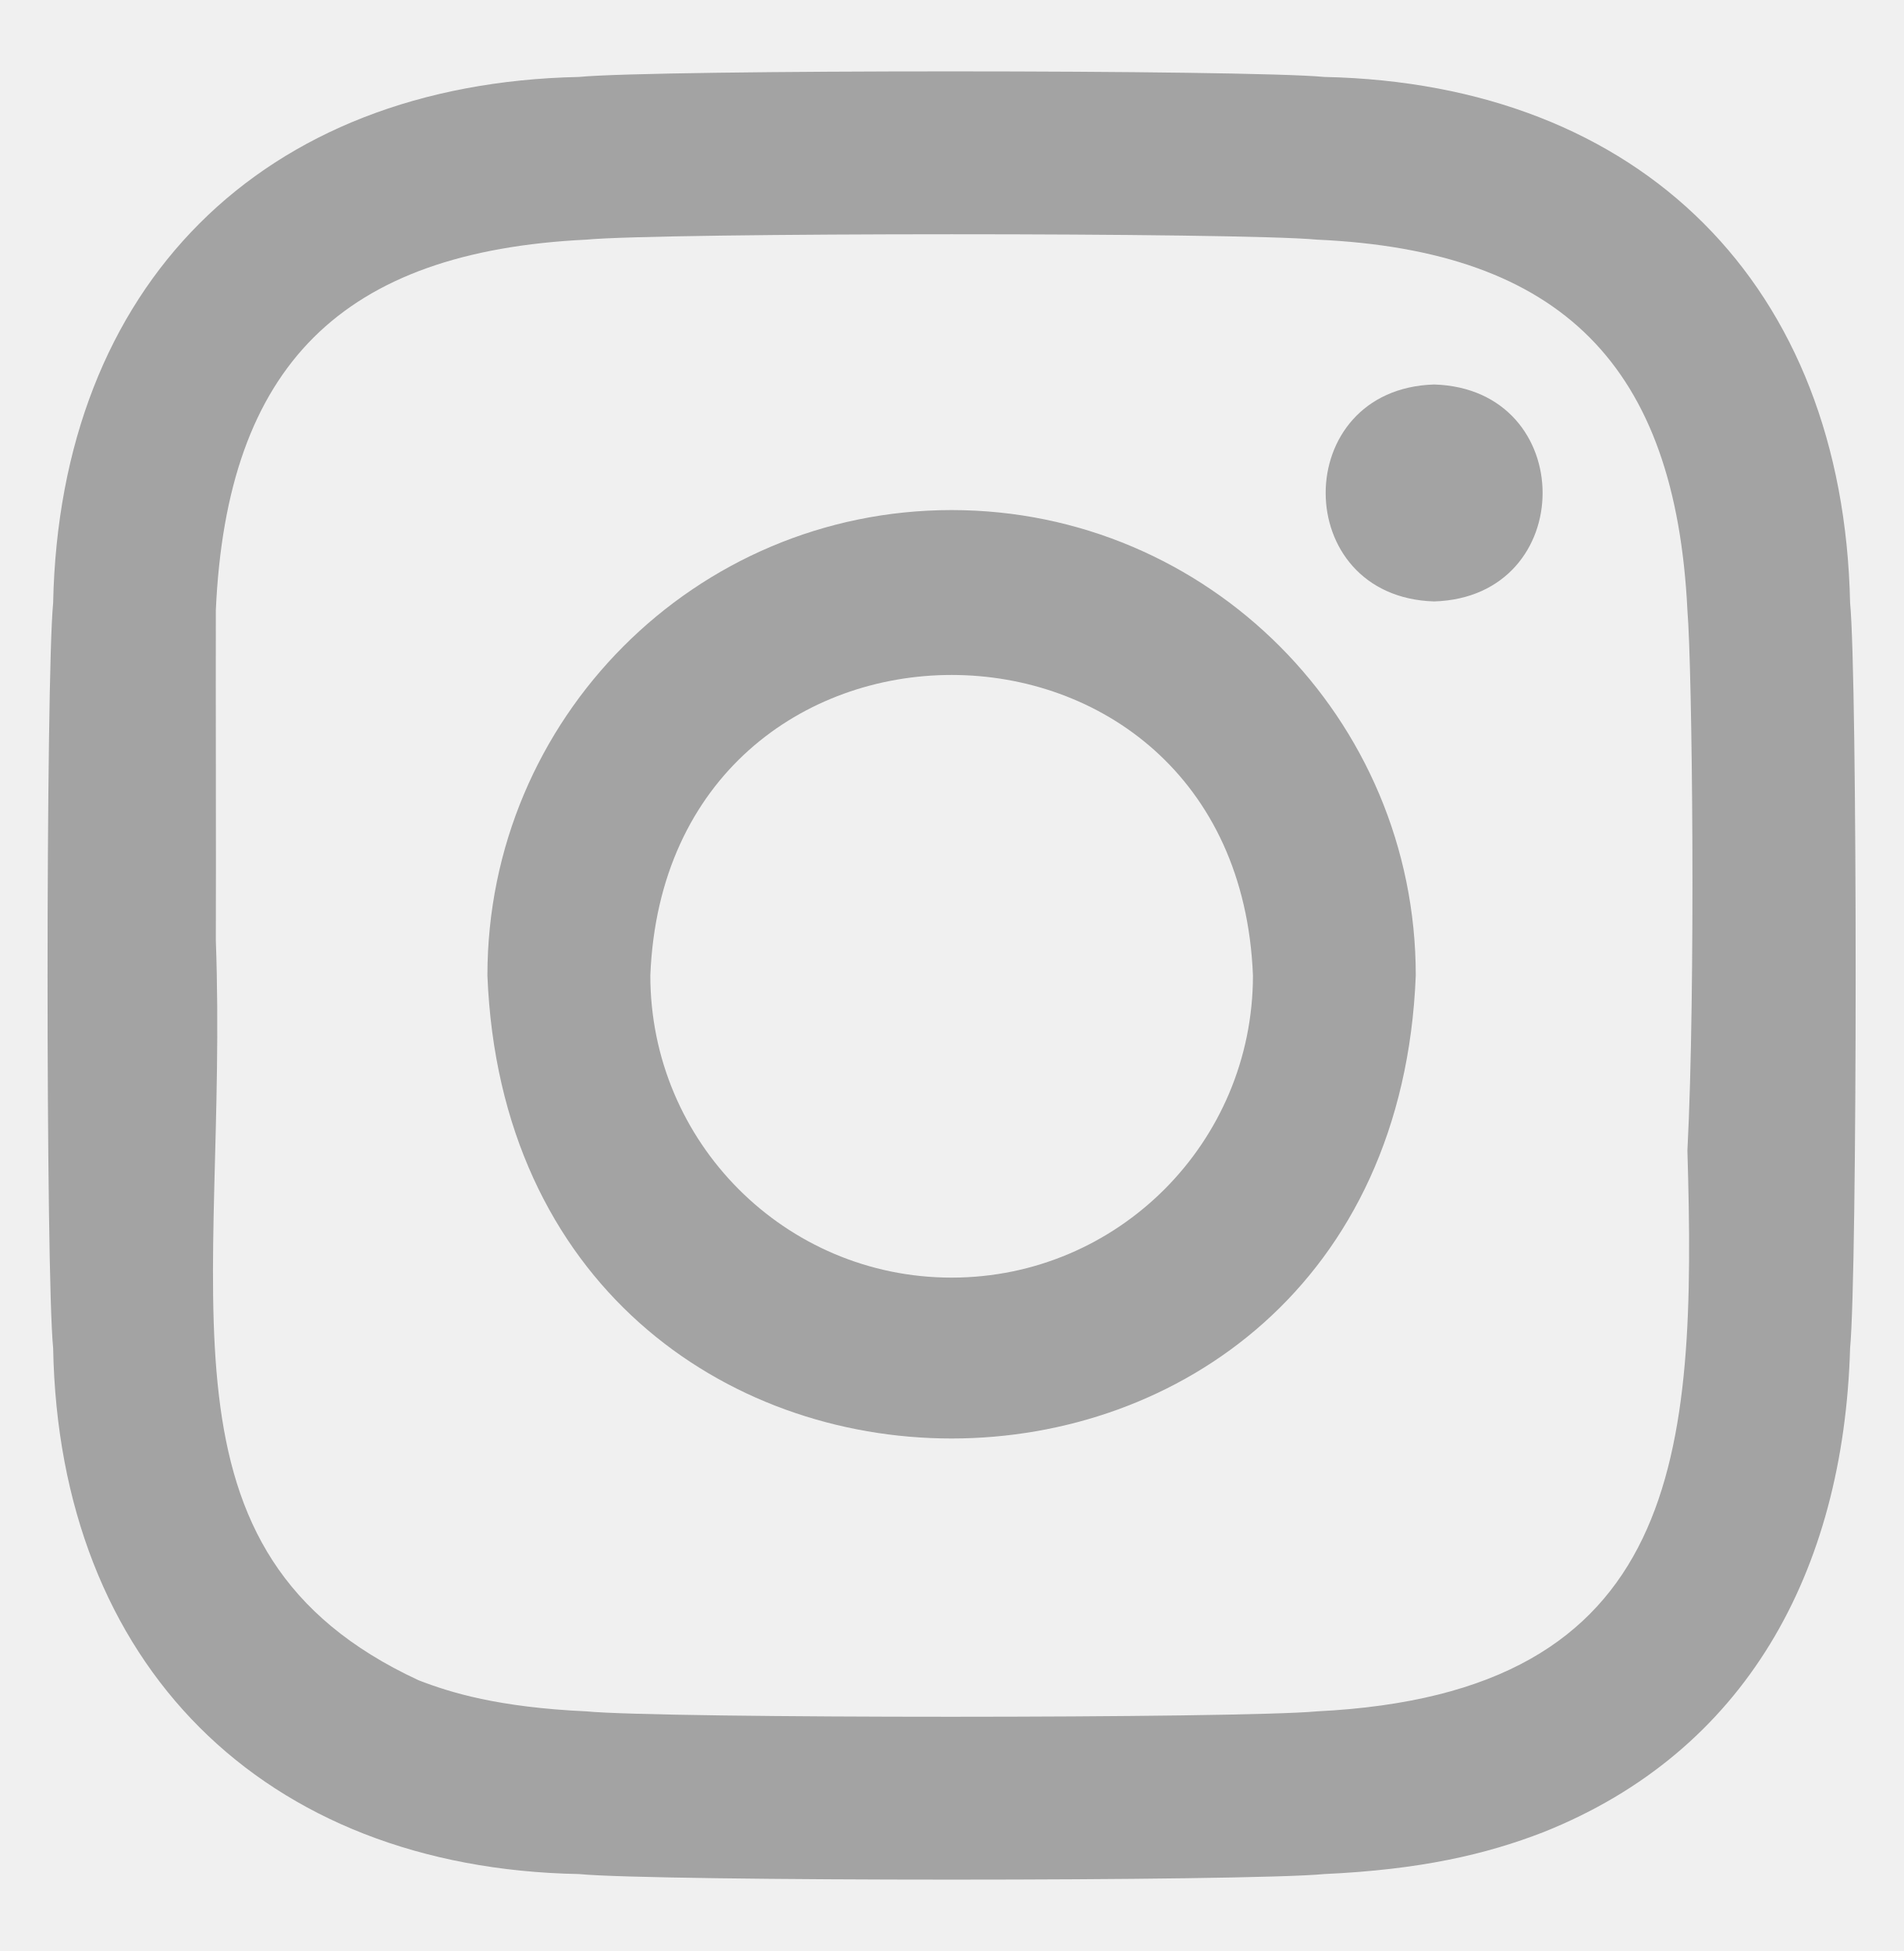
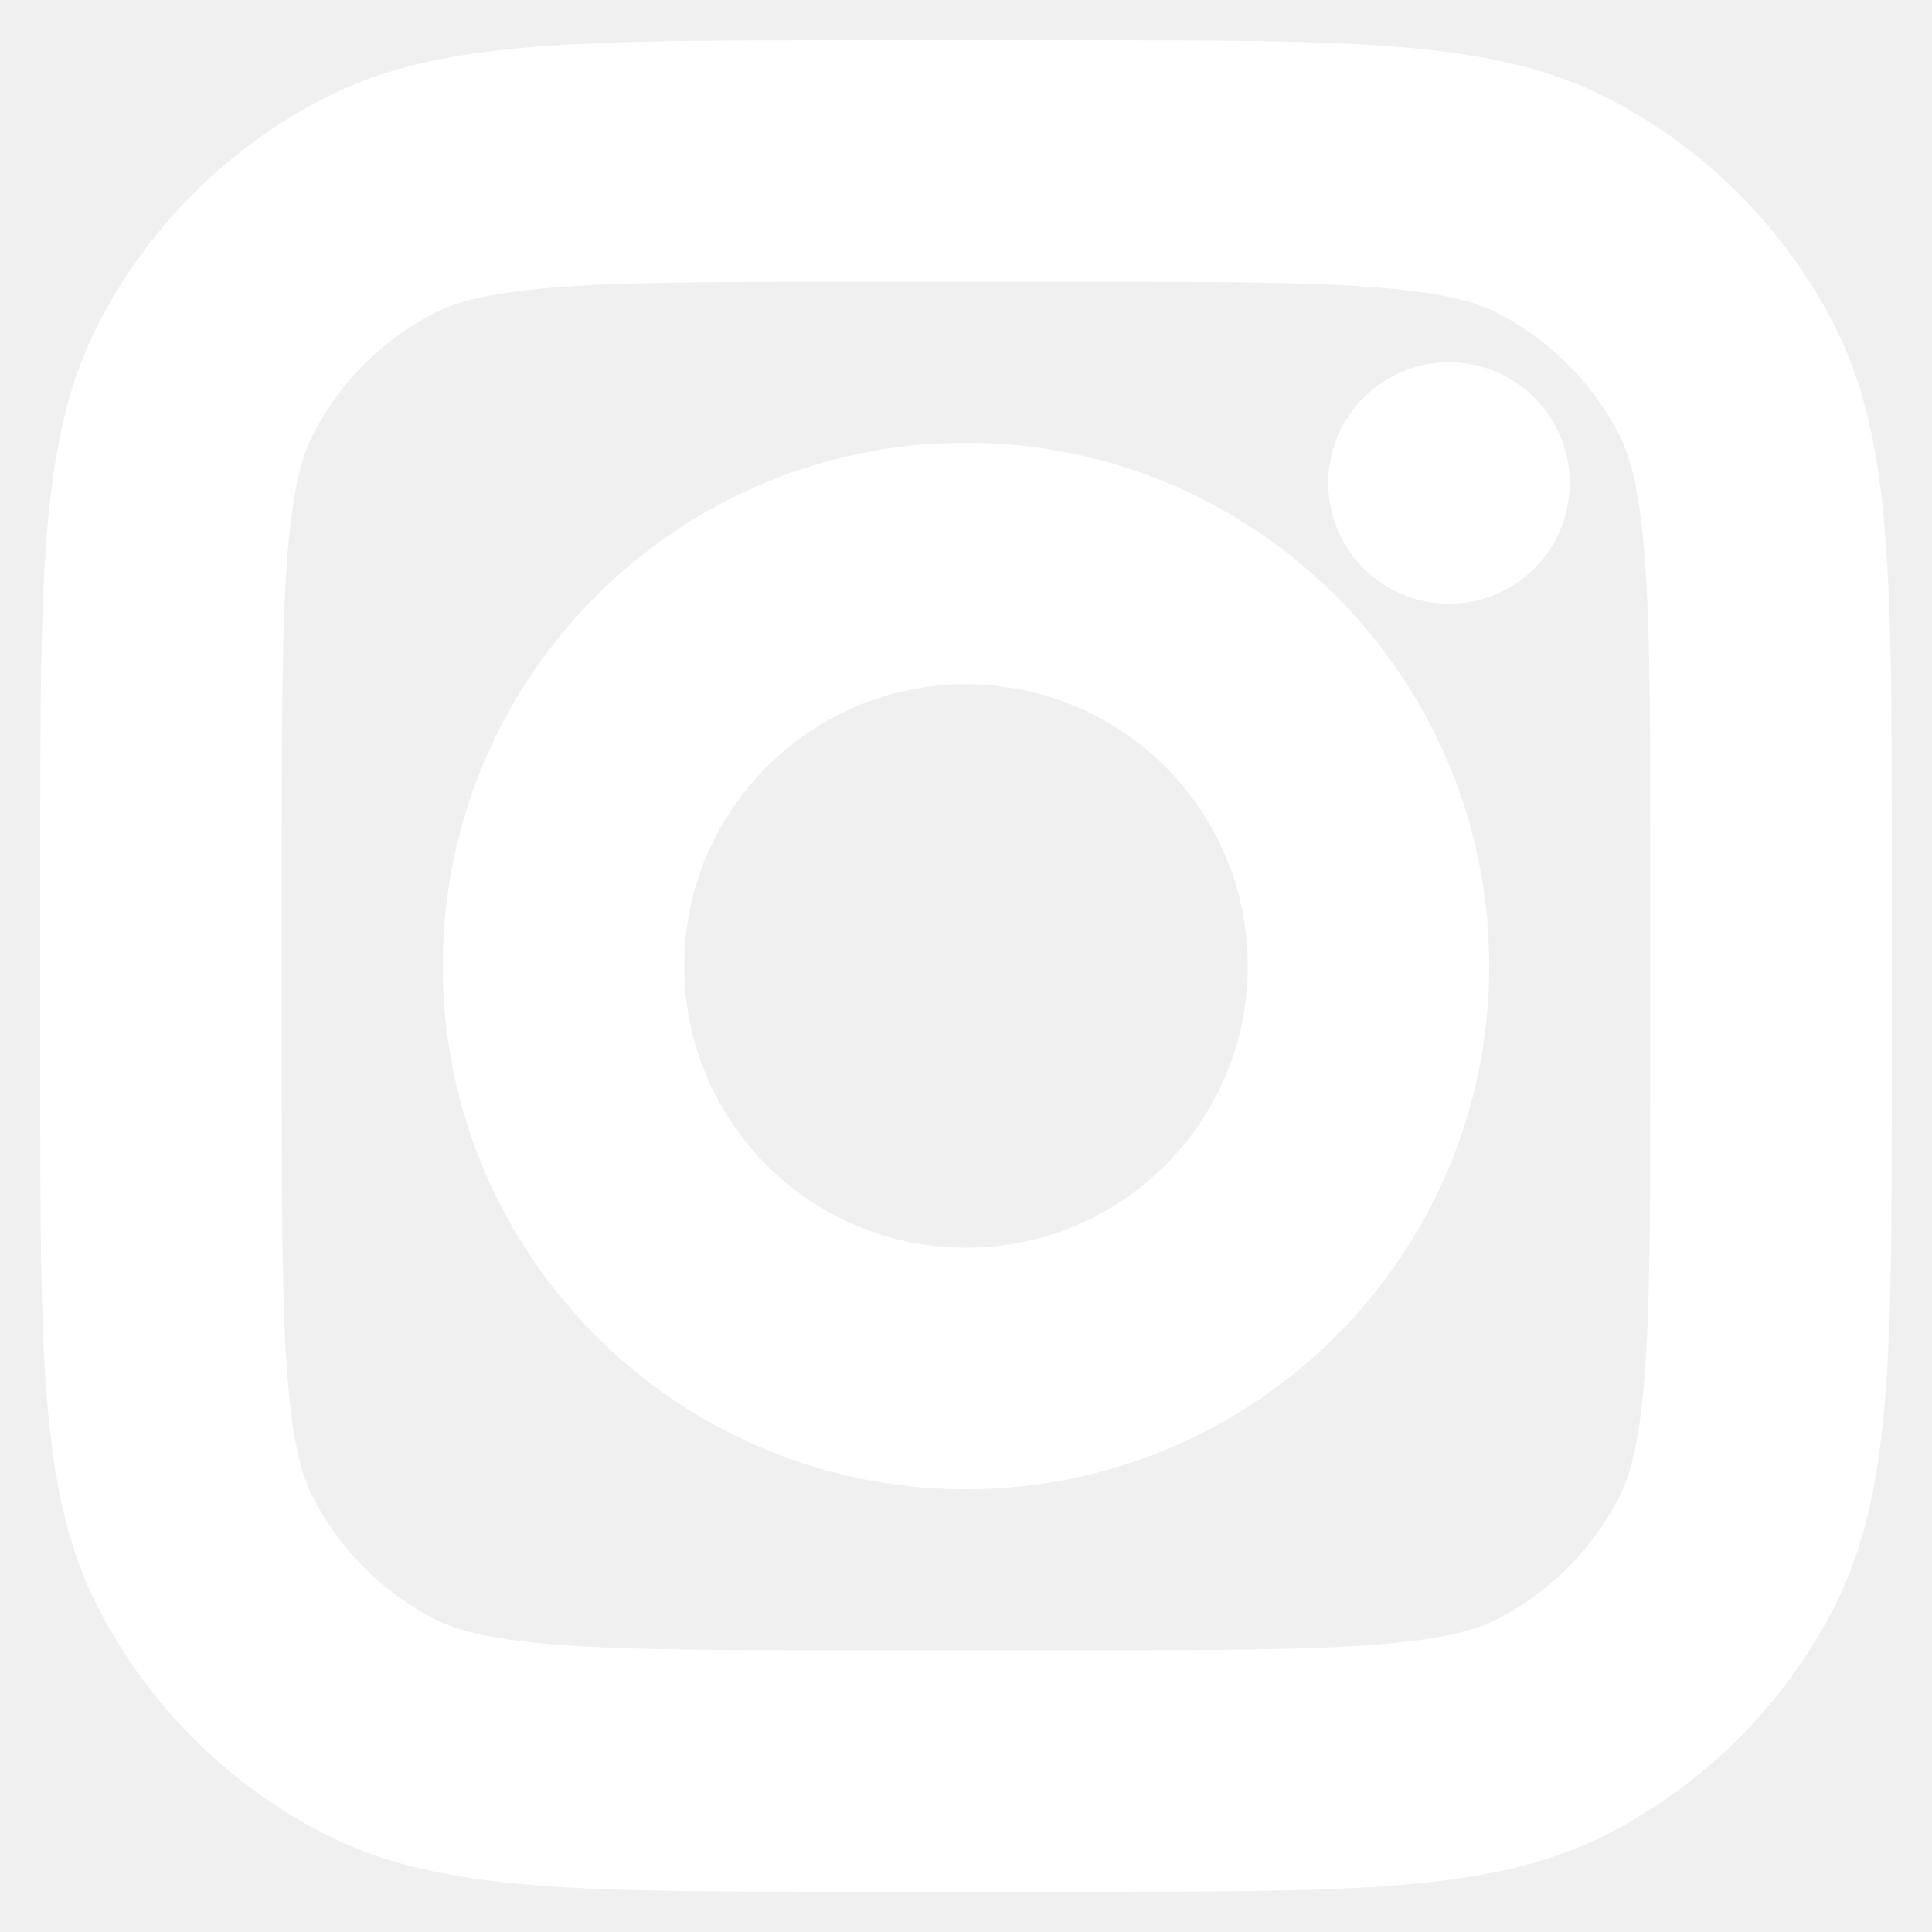
- <svg xmlns="http://www.w3.org/2000/svg" width="40" height="41" viewBox="0 0 40 41" fill="none">
-   <path d="M30.141 8.08C27.101 8.173 27.102 12.546 30.141 12.639C33.181 12.546 33.18 8.172 30.141 8.08ZM20 10.719C14.612 10.719 10.244 15.098 10.244 20.5C10.758 33.475 29.243 33.471 29.755 20.5C29.756 15.098 25.388 10.719 20 10.719ZM20 26.849C16.503 26.849 13.668 24.006 13.668 20.5C14.001 12.078 26 12.08 26.333 20.5C26.332 24.007 23.497 26.849 20 26.849Z" fill="#A3A3A3" />
-   <path d="M38.883 12.667C38.742 6 34.501 1.756 27.832 1.617C26.231 1.462 13.77 1.46 12.167 1.617C5.5 1.758 1.256 5.999 1.117 12.668C0.962 14.267 0.959 26.732 1.117 28.333C1.241 34.978 5.521 39.259 12.167 39.383C13.768 39.539 26.23 39.539 27.832 39.383C29.854 39.291 31.236 38.97 32.444 38.5C36.679 36.809 38.748 33.046 38.883 28.332C39.038 26.731 39.04 14.27 38.883 12.667ZM27.676 35.964C26.101 36.114 13.9 36.117 12.323 35.964C10.471 35.879 9.465 35.57 8.796 35.31C3.016 32.629 4.808 27.208 4.536 19.767C4.542 18.038 4.532 14.552 4.536 12.824C4.767 7.671 7.194 5.285 12.323 5.036C13.901 4.886 26.098 4.884 27.676 5.036C32.831 5.267 35.214 7.694 35.464 12.823C35.566 14.055 35.64 20.778 35.464 24.18C35.654 30.571 35.362 35.589 27.676 35.964Z" fill="#A3A3A3" />
+ <svg xmlns="http://www.w3.org/2000/svg" viewBox="0 0 24 24" fill="none" stroke="#ffffff">
+   <g id="SVGRepo_bgCarrier" stroke-width="0" />
+   <g id="SVGRepo_tracerCarrier" stroke-linecap="round" stroke-linejoin="round" />
+   <g id="SVGRepo_iconCarrier">
+     <path fill-rule="evenodd" clip-rule="evenodd" d="M12 18C15.314 18 18 15.314 18 12C18 8.686 15.314 6 12 6C8.686 6 6 8.686 6 12C6 15.314 8.686 18 12 18ZM12 16C14.209 16 16 14.209 16 12C16 9.791 14.209 8 12 8C9.791 8 8 9.791 8 12C8 14.209 9.791 16 12 16Z" fill="#ffffff" />
+     <path d="M18 5C17.448 5 17 5.448 17 6C17 6.552 17.448 7 18 7C18.552 7 19 6.552 19 6C19 5.448 18.552 5 18 5Z" fill="#ffffff" />
+     <path fill-rule="evenodd" clip-rule="evenodd" d="M1.654 4.276C1 5.56 1 7.24 1 10.6V13.4C1 16.76 1 18.441 1.654 19.724C2.229 20.853 3.147 21.771 4.276 22.346C5.56 23 7.24 23 10.6 23H13.4C16.76 23 18.441 23 19.724 22.346C20.853 21.771 21.771 20.853 22.346 19.724C23 18.441 23 16.76 23 13.4V10.6C23 7.24 23 5.56 22.346 4.276C21.771 3.147 20.853 2.229 19.724 1.654C18.441 1 16.76 1 13.4 1H10.6C7.24 1 5.56 1 4.276 1.654C3.147 2.229 2.229 3.147 1.654 4.276ZM13.4 3H10.6C8.887 3 7.722 3.002 6.822 3.075C5.945 3.147 5.497 3.277 5.184 3.436C4.431 3.819 3.819 4.431 3.436 5.184C3.277 5.497 3.147 5.945 3.075 6.822C3.002 7.722 3 8.887 3 10.6V13.4C3 15.113 3.002 16.278 3.075 17.178C3.147 18.055 3.277 18.503 3.436 18.816C3.819 19.569 4.431 20.18 5.184 20.564C5.497 20.723 5.945 20.853 6.822 20.925C7.722 20.998 8.887 21 10.6 21H13.4C15.113 21 16.278 20.998 17.178 20.925C18.055 20.853 18.503 20.723 18.816 20.564C19.569 20.18 20.18 19.569 20.564 18.816C20.723 18.503 20.853 18.055 20.925 17.178C20.998 16.278 21 15.113 21 13.4V10.6C21 8.887 20.998 7.722 20.925 6.822C20.853 5.945 20.723 5.497 20.564 5.184C20.18 4.431 19.569 3.819 18.816 3.436C18.503 3.277 18.055 3.147 17.178 3.075C16.278 3.002 15.113 3 13.4 3Z" fill="#ffffff" />
+   </g>
</svg>
